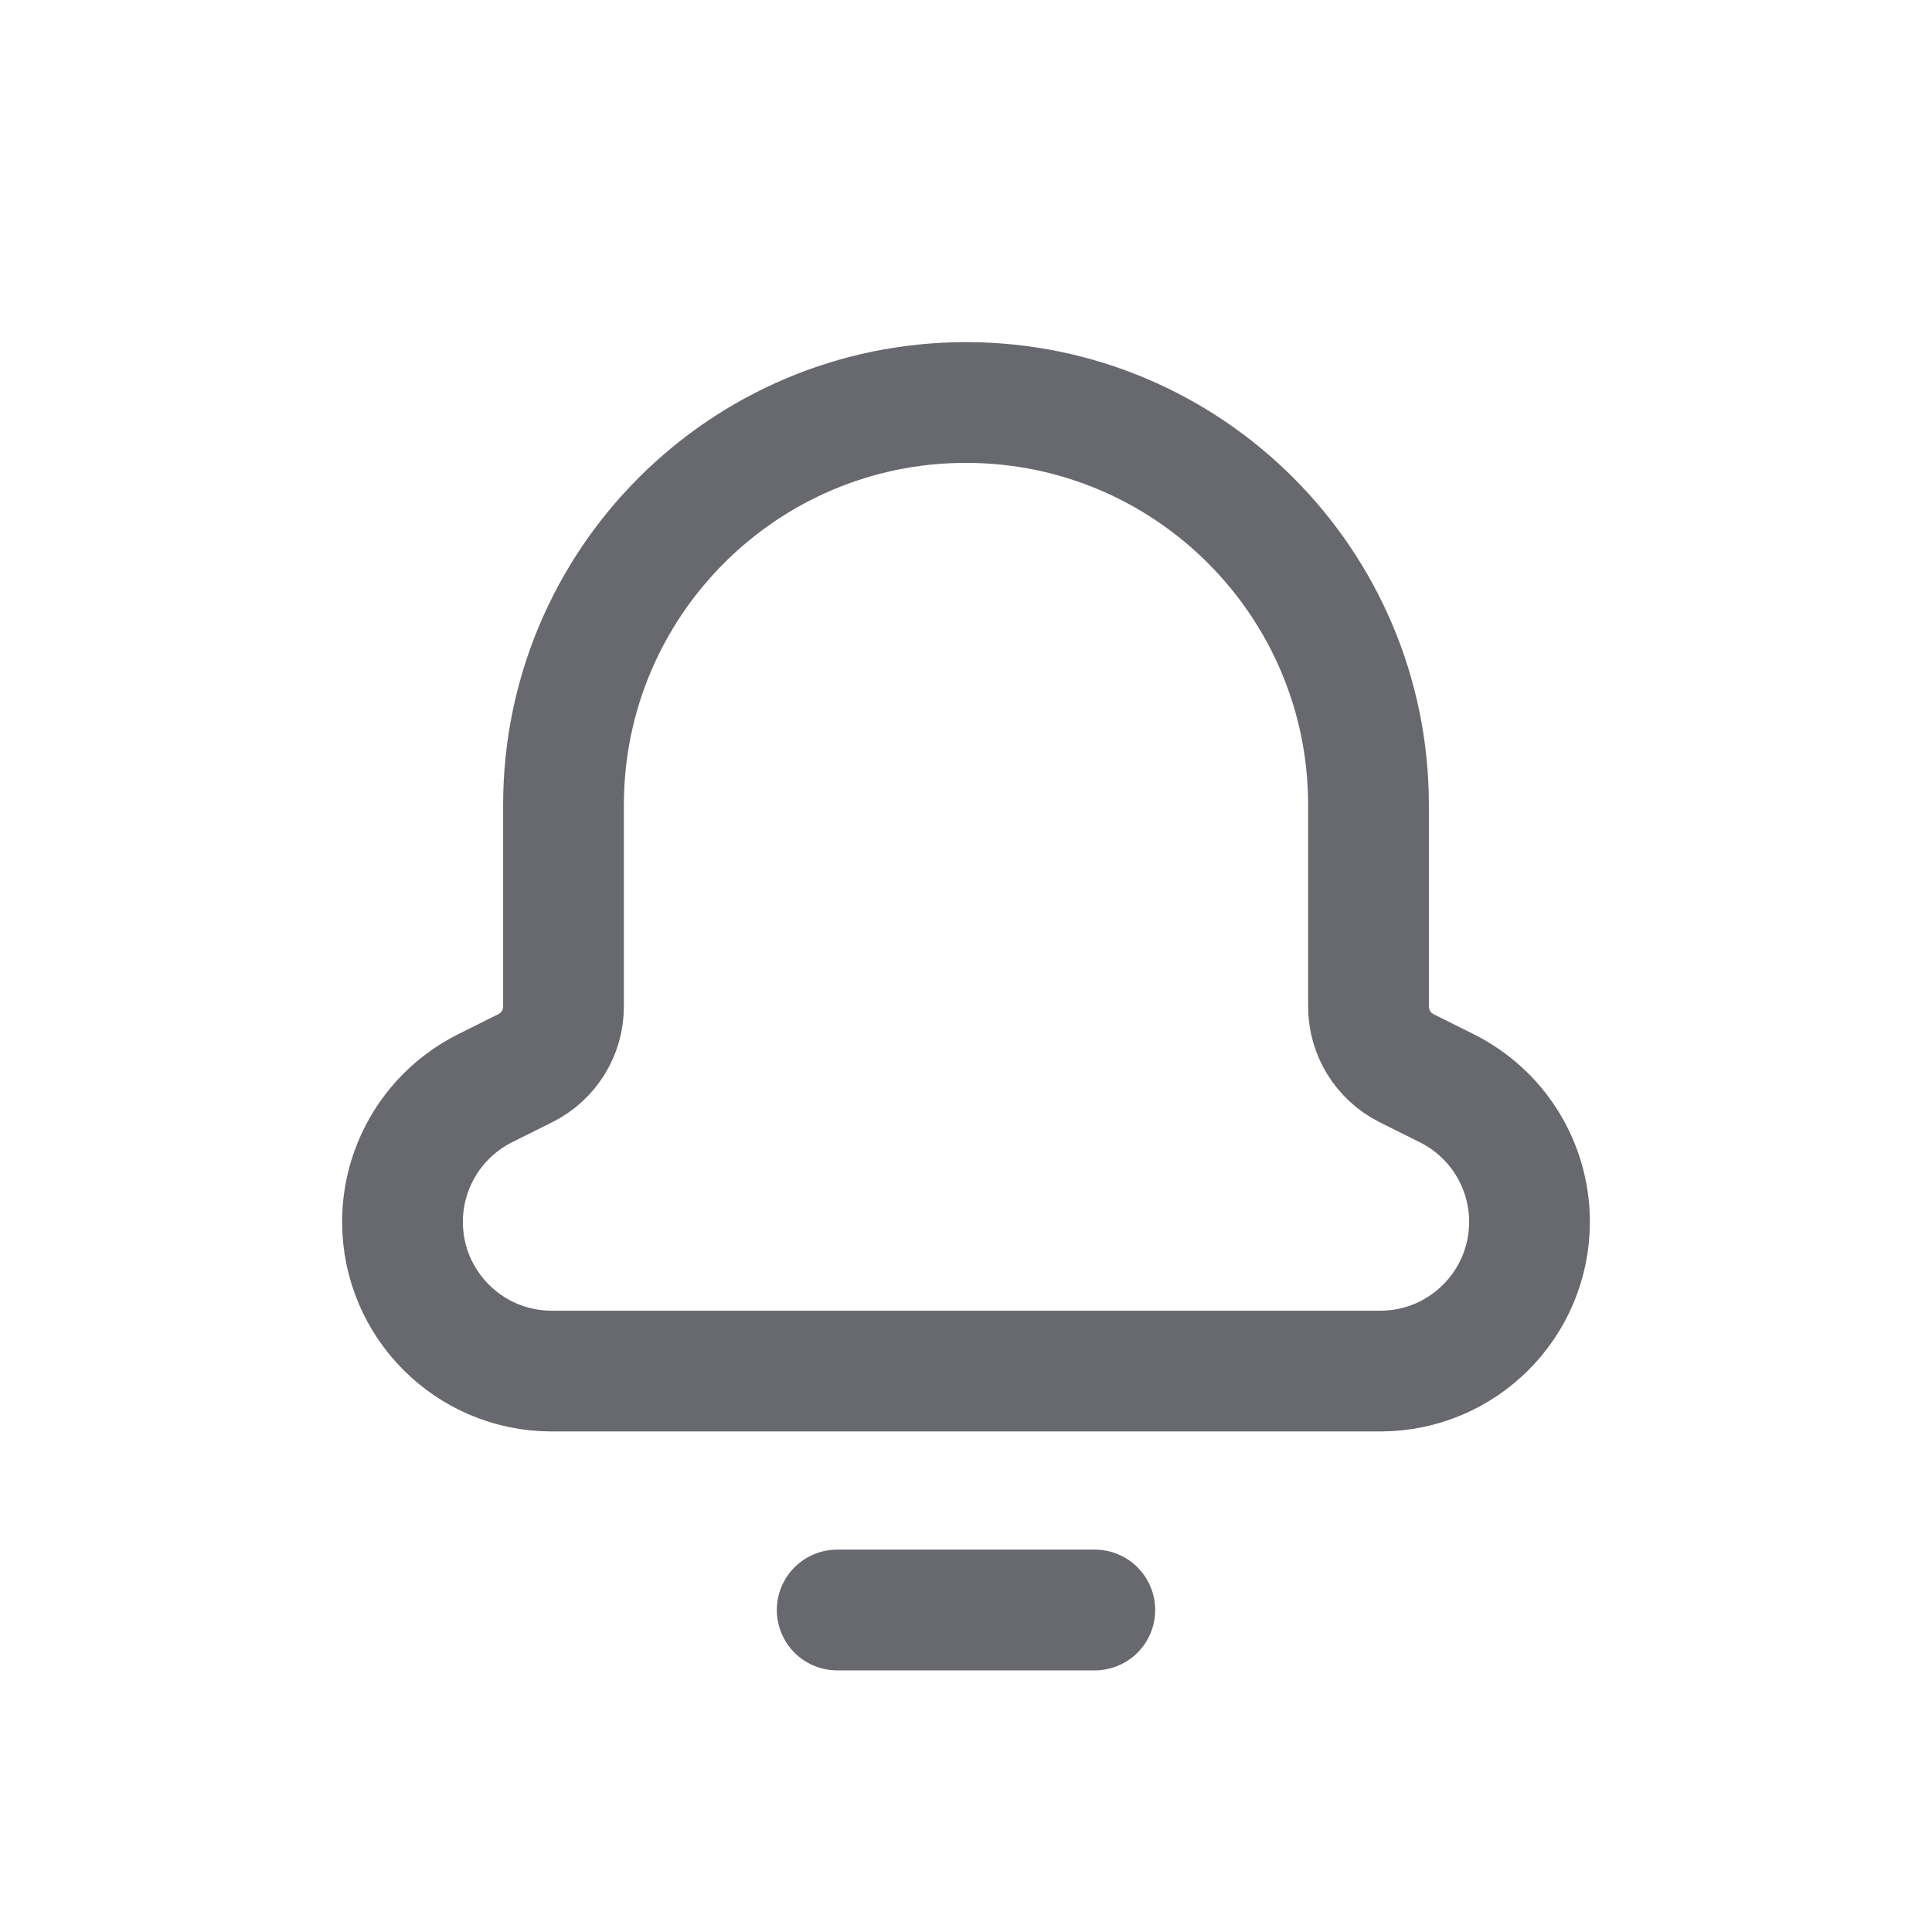
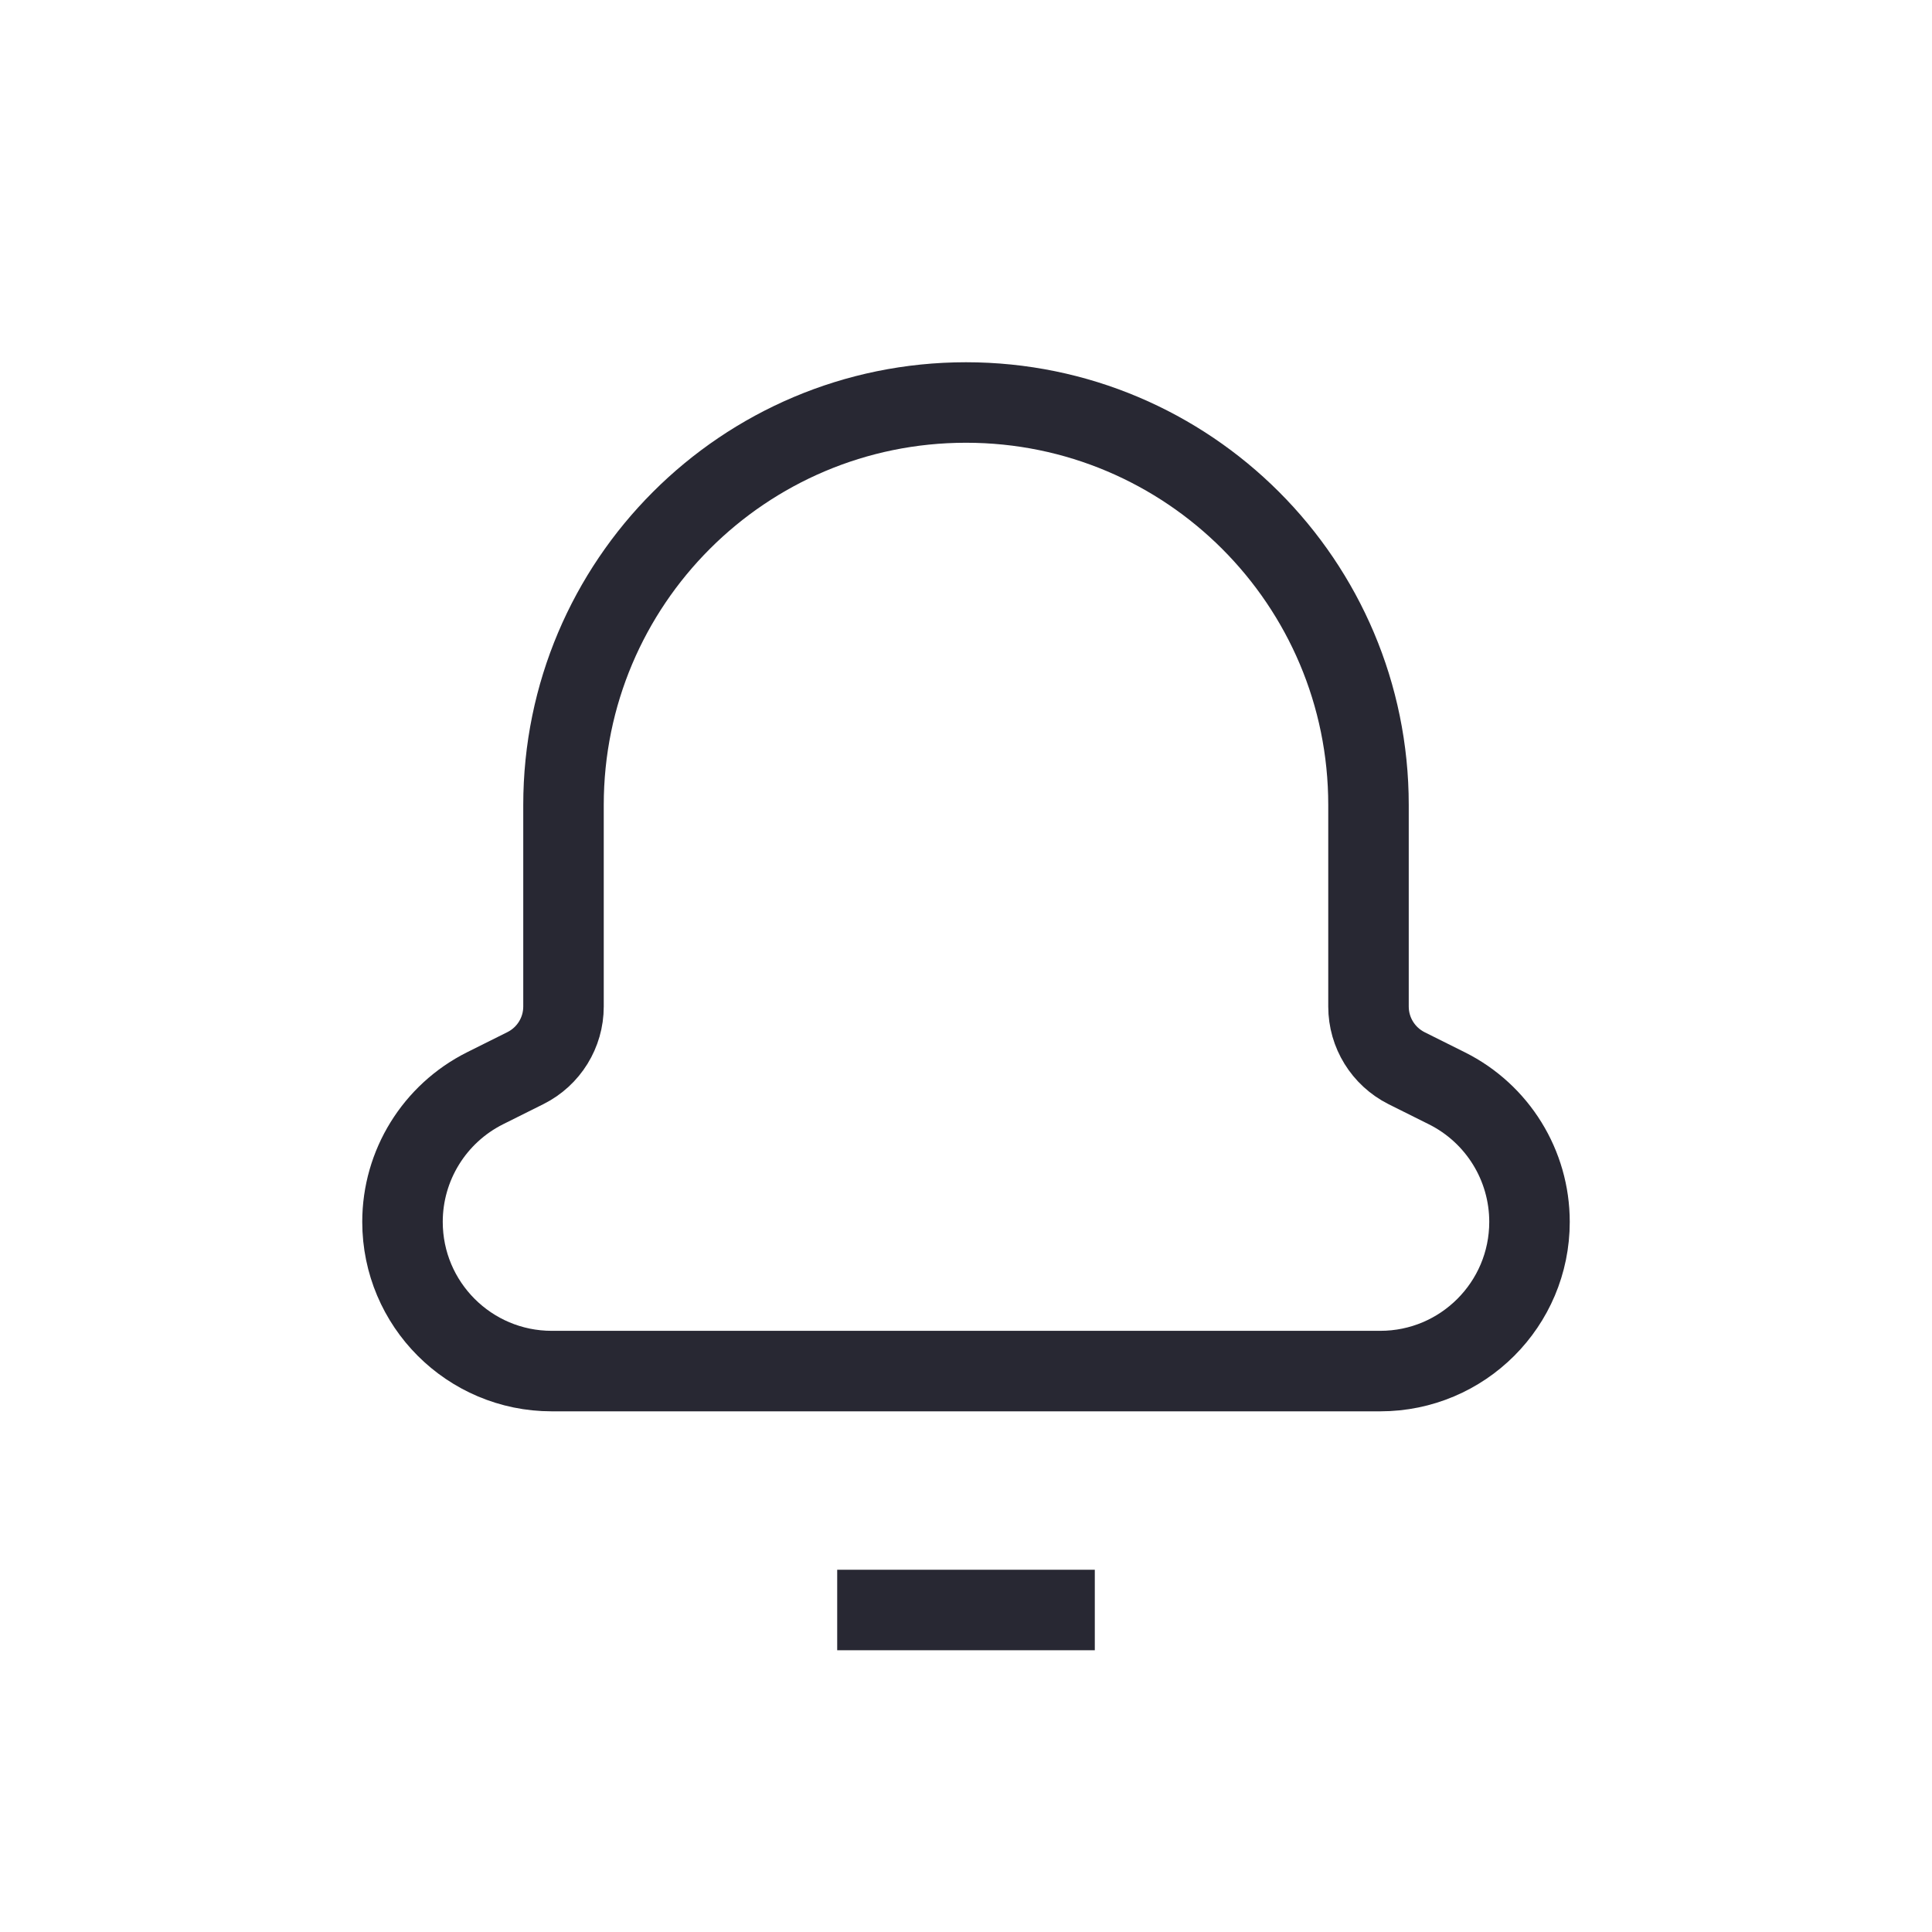
<svg xmlns="http://www.w3.org/2000/svg" width="24" height="24" viewBox="0 0 24 24" fill="none">
-   <path d="M13.6 20H10.4" stroke="#282833" stroke-opacity="0.7" stroke-width="1.5" stroke-linecap="round" stroke-linejoin="round" />
-   <path fill-rule="evenodd" clip-rule="evenodd" d="M17 10.032V10V10C17 7.239 14.761 5 12 5V5C9.239 5 7 7.239 7 10V10V10.032V12.504C7 12.828 6.817 13.123 6.528 13.268L6.025 13.519C5.397 13.834 5 14.476 5 15.178V15.178C5 16.202 5.83 17.032 6.854 17.032H17.146C18.17 17.032 19 16.202 19 15.178V15.178C19 14.476 18.603 13.834 17.975 13.52L17.472 13.269C17.183 13.123 17 12.828 17 12.504V10.032Z" stroke="#282833" stroke-opacity="0.7" stroke-width="1.5" stroke-linecap="round" stroke-linejoin="round" />
+   <path d="M13.6 20H10.4" stroke="#282833" strokeOpacity="0.7" strokeWidth="1.5" strokeLinecap="round" strokeLinejoin="round" />
+   <path fillRule="evenodd" clipRule="evenodd" d="M17 10.032V10V10C17 7.239 14.761 5 12 5V5C9.239 5 7 7.239 7 10V10V10.032V12.504C7 12.828 6.817 13.123 6.528 13.268L6.025 13.519C5.397 13.834 5 14.476 5 15.178V15.178C5 16.202 5.83 17.032 6.854 17.032H17.146C18.17 17.032 19 16.202 19 15.178V15.178C19 14.476 18.603 13.834 17.975 13.52L17.472 13.269C17.183 13.123 17 12.828 17 12.504V10.032Z" stroke="#282833" strokeOpacity="0.7" strokeWidth="1.5" strokeLinecap="round" strokeLinejoin="round" />
</svg>
